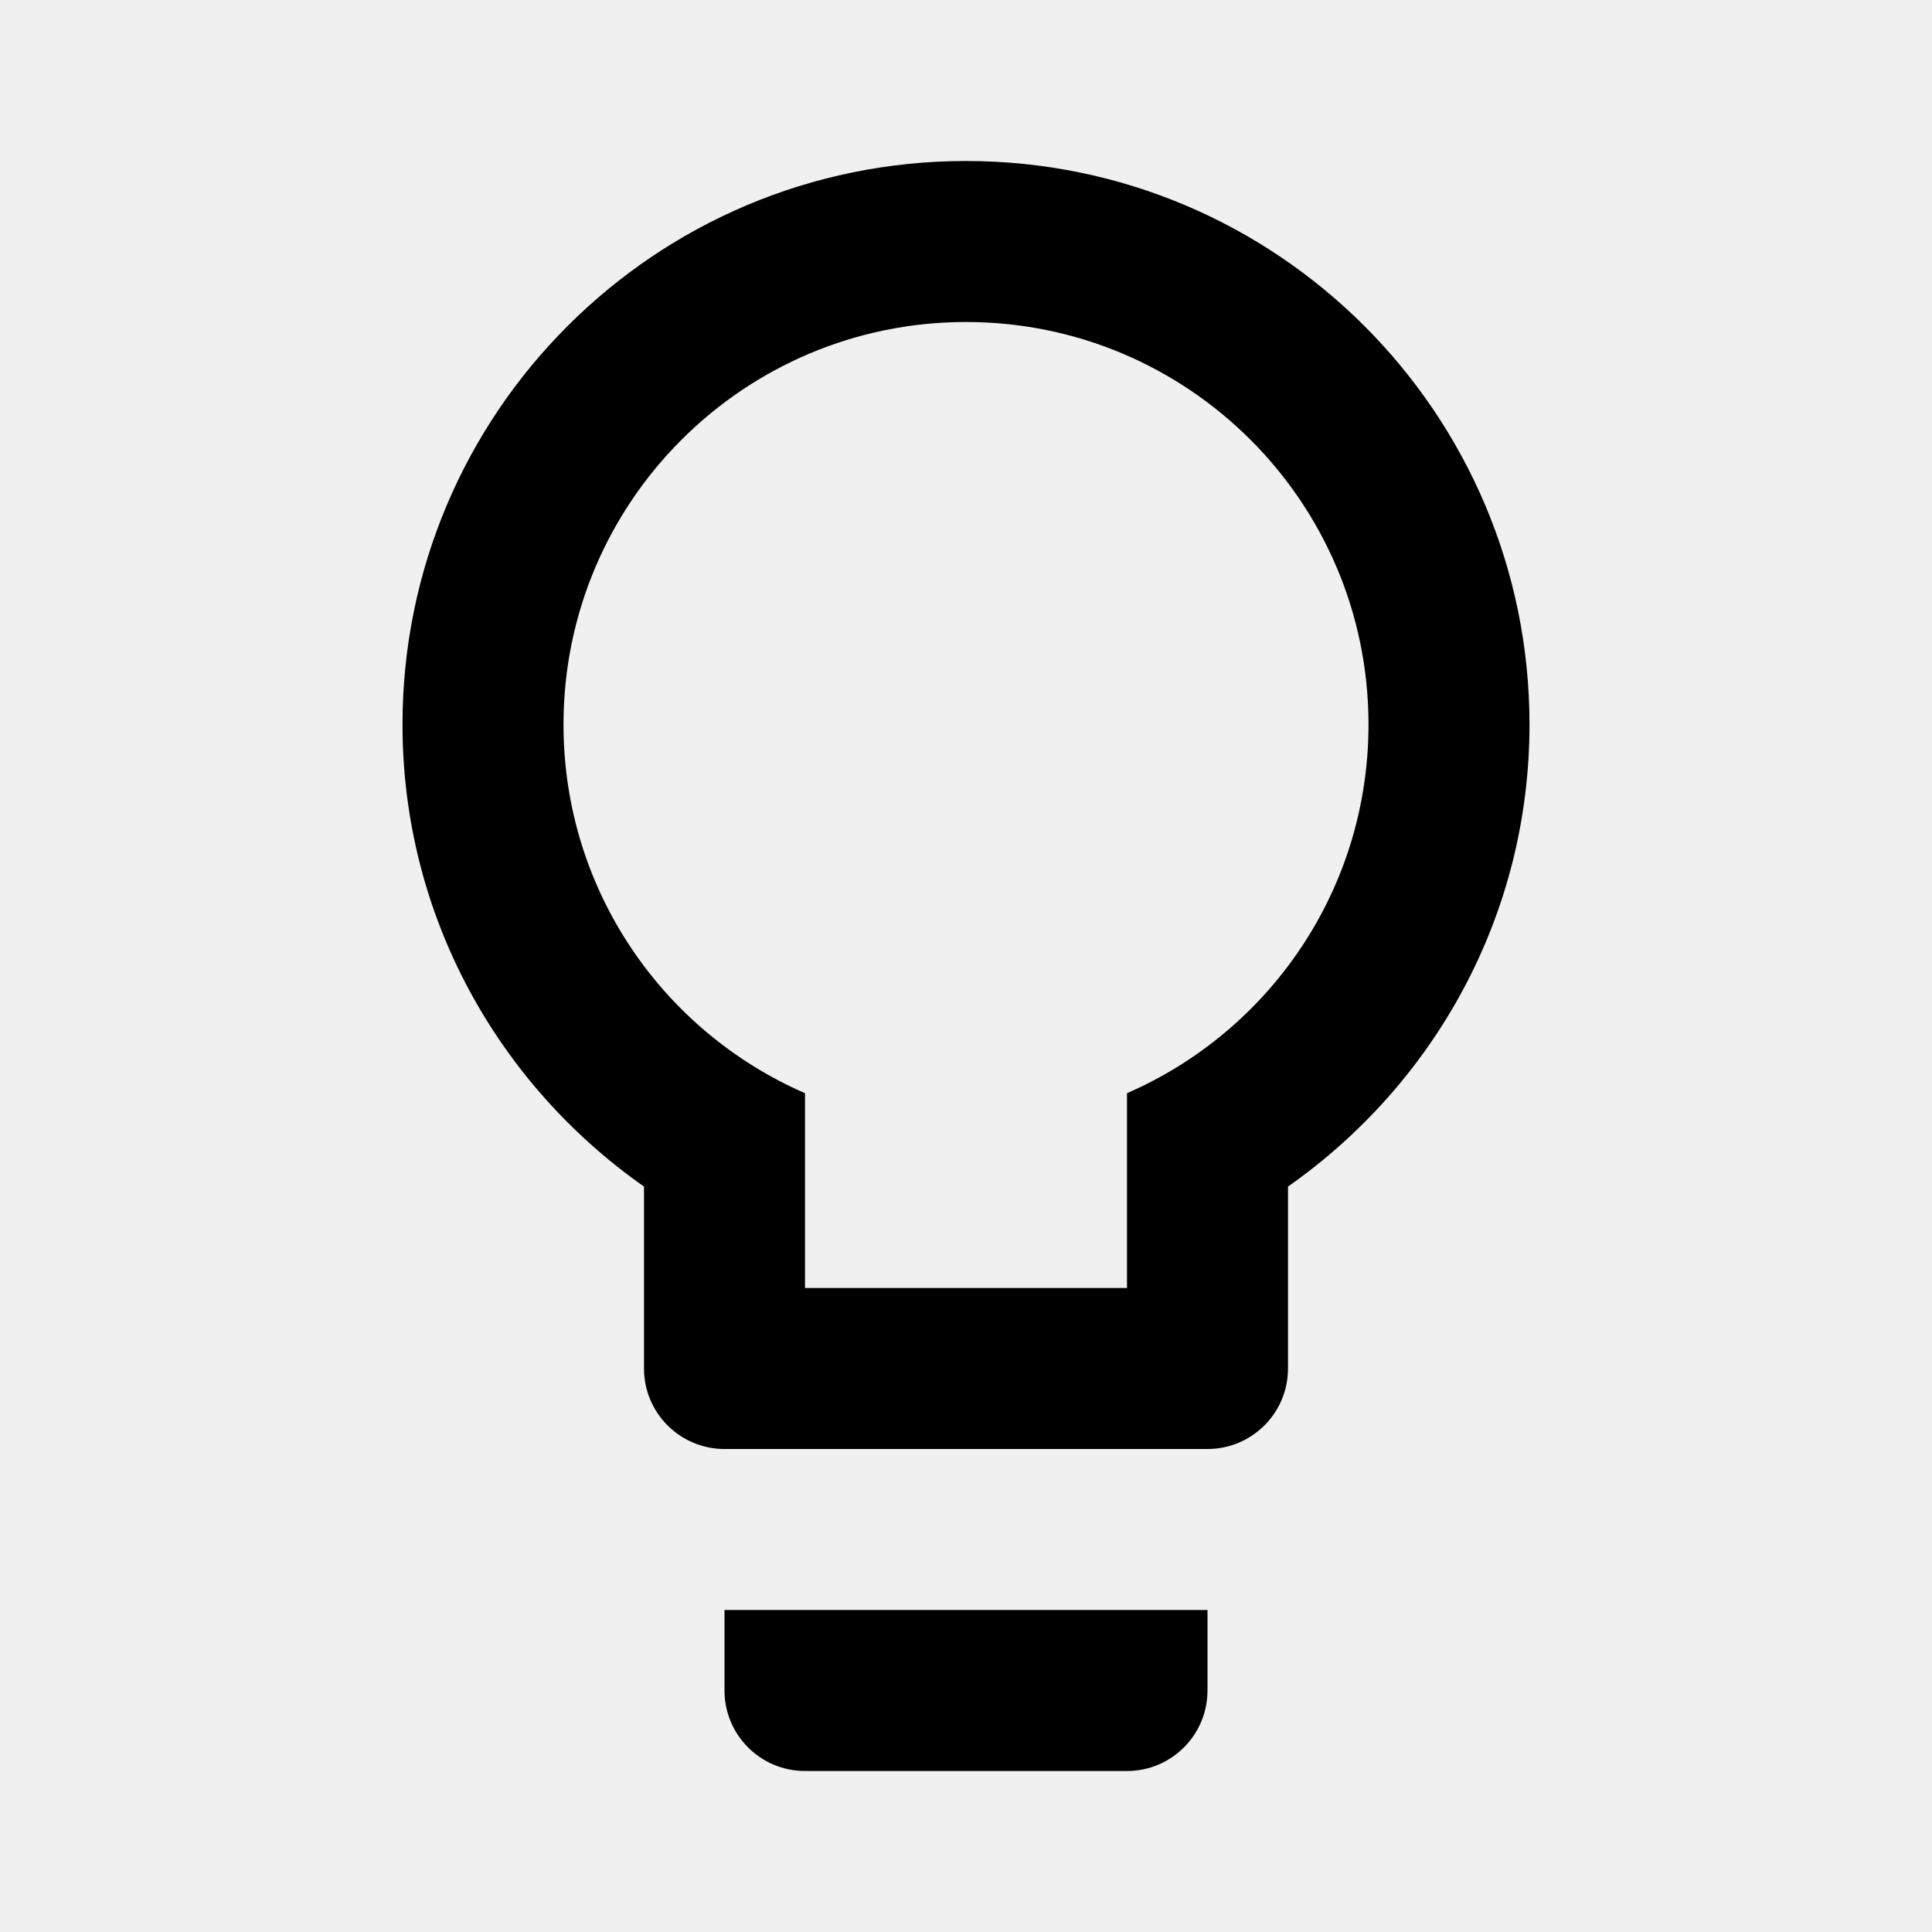
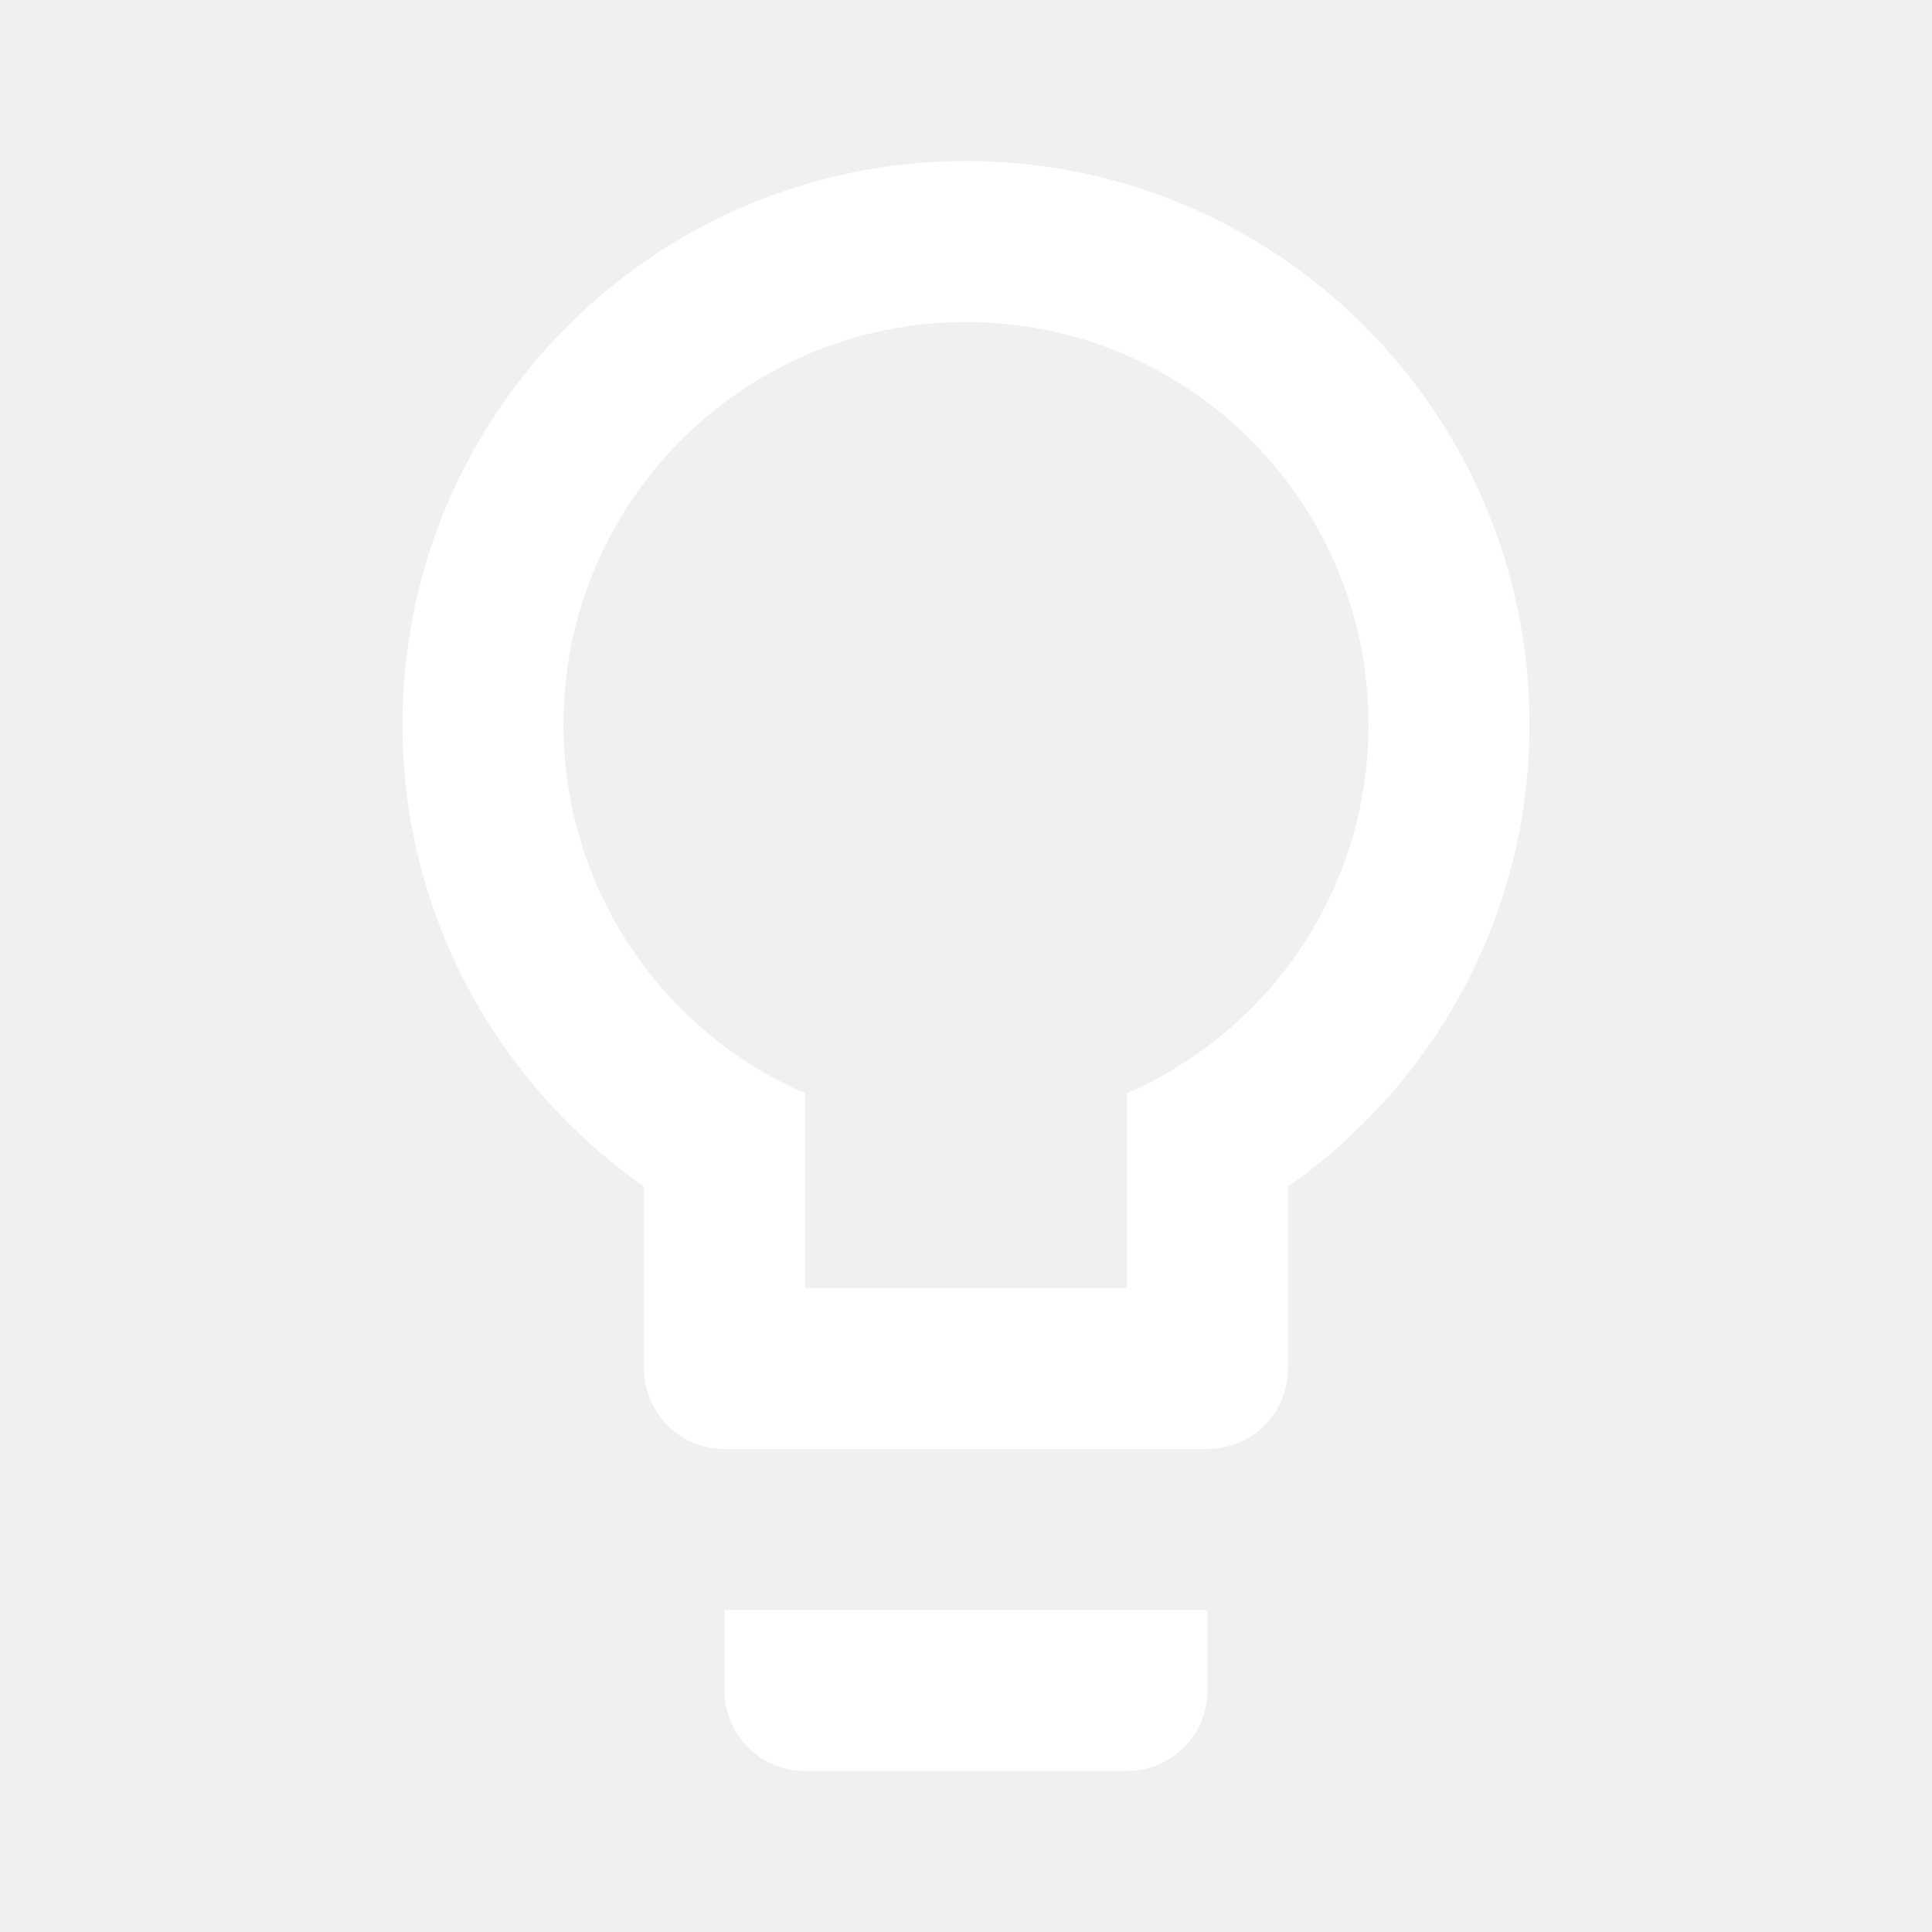
<svg xmlns="http://www.w3.org/2000/svg" aria-hidden="true" role="img" width="1em" height="1em" preserveAspectRatio="xMidYMid meet" viewBox="0 0 24 24">
-   <path fill="#000" d="M12 2a7 7 0 0 1 7 7c0 2.38-1.19 4.47-3 5.74V17a1 1 0 0 1-1 1H9a1 1 0 0 1-1-1v-2.26C6.19 13.47 5 11.38 5 9a7 7 0 0 1 7-7M9 21v-1h6v1a1 1 0 0 1-1 1h-4a1 1 0 0 1-1-1m3-17a5 5 0 0 0-5 5c0 2.05 1.23 3.81 3 4.58V16h4v-2.42c1.77-.77 3-2.53 3-4.58a5 5 0 0 0-5-5Z" />
+   <path fill="#fff" d="M12 2a7 7 0 0 1 7 7c0 2.38-1.19 4.47-3 5.74V17a1 1 0 0 1-1 1H9a1 1 0 0 1-1-1v-2.26C6.19 13.47 5 11.38 5 9a7 7 0 0 1 7-7M9 21v-1h6v1a1 1 0 0 1-1 1h-4a1 1 0 0 1-1-1m3-17a5 5 0 0 0-5 5c0 2.05 1.23 3.81 3 4.58V16h4v-2.42c1.77-.77 3-2.53 3-4.58a5 5 0 0 0-5-5Z" />
</svg>
